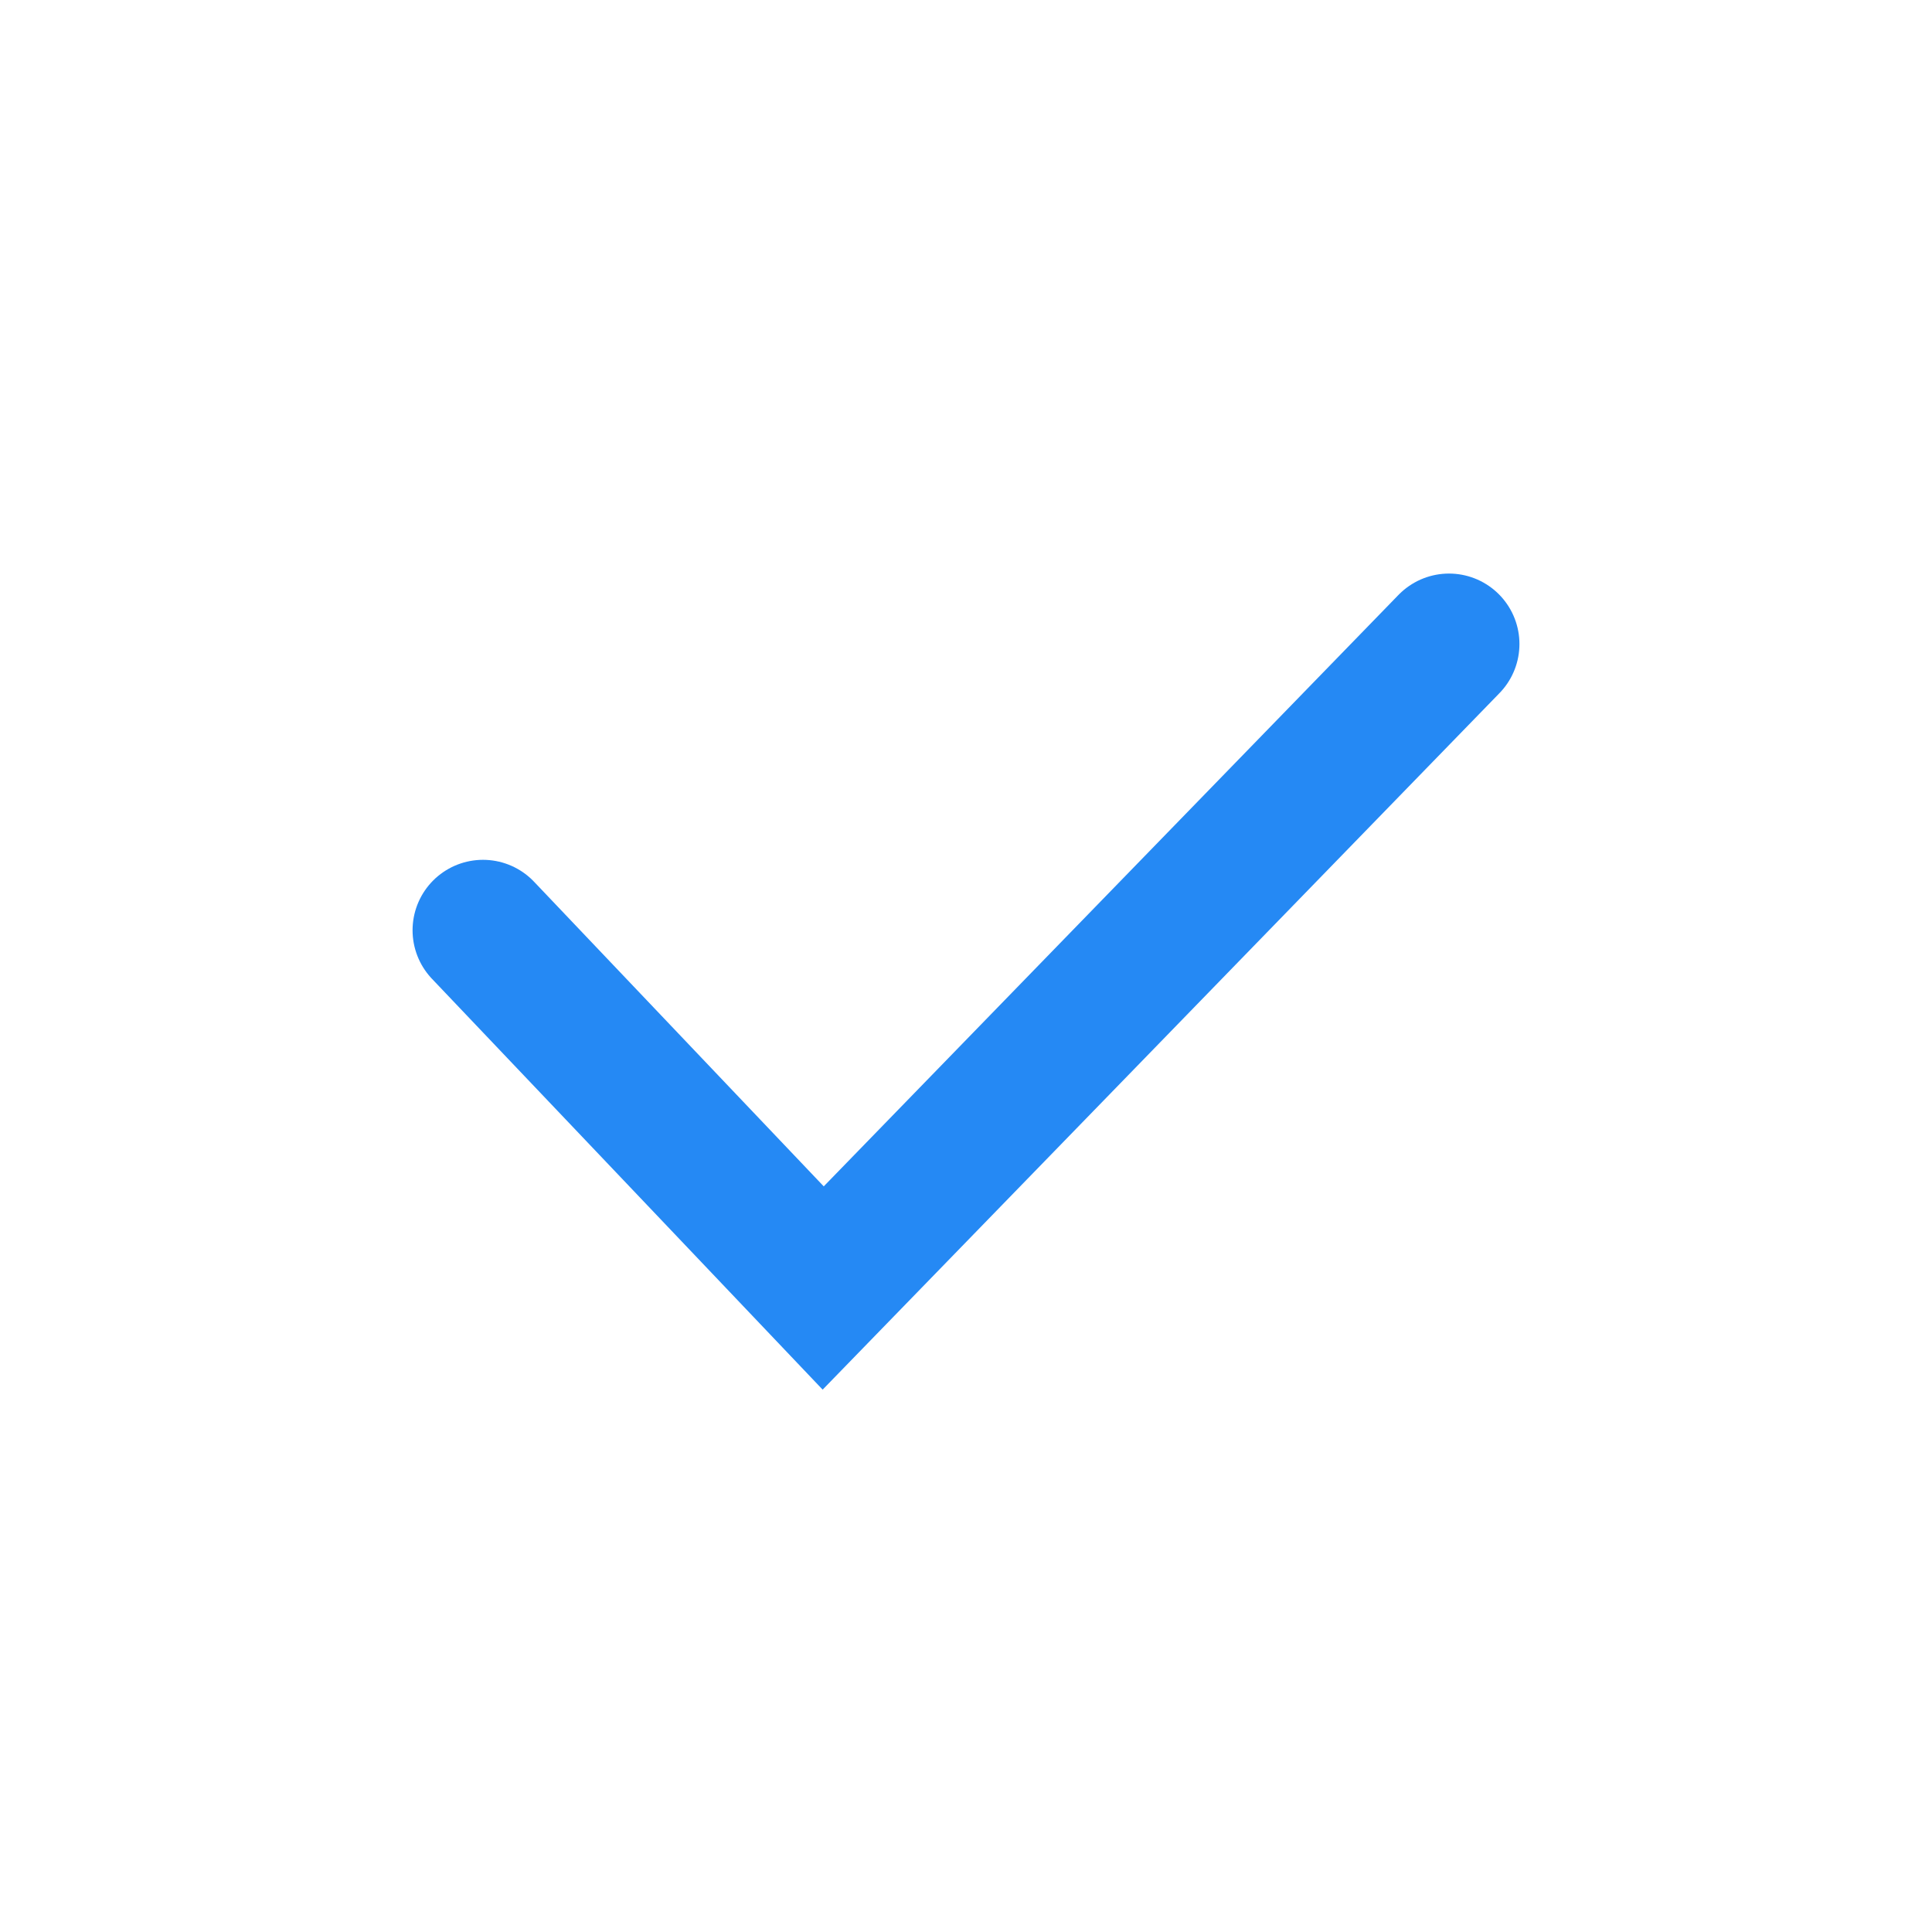
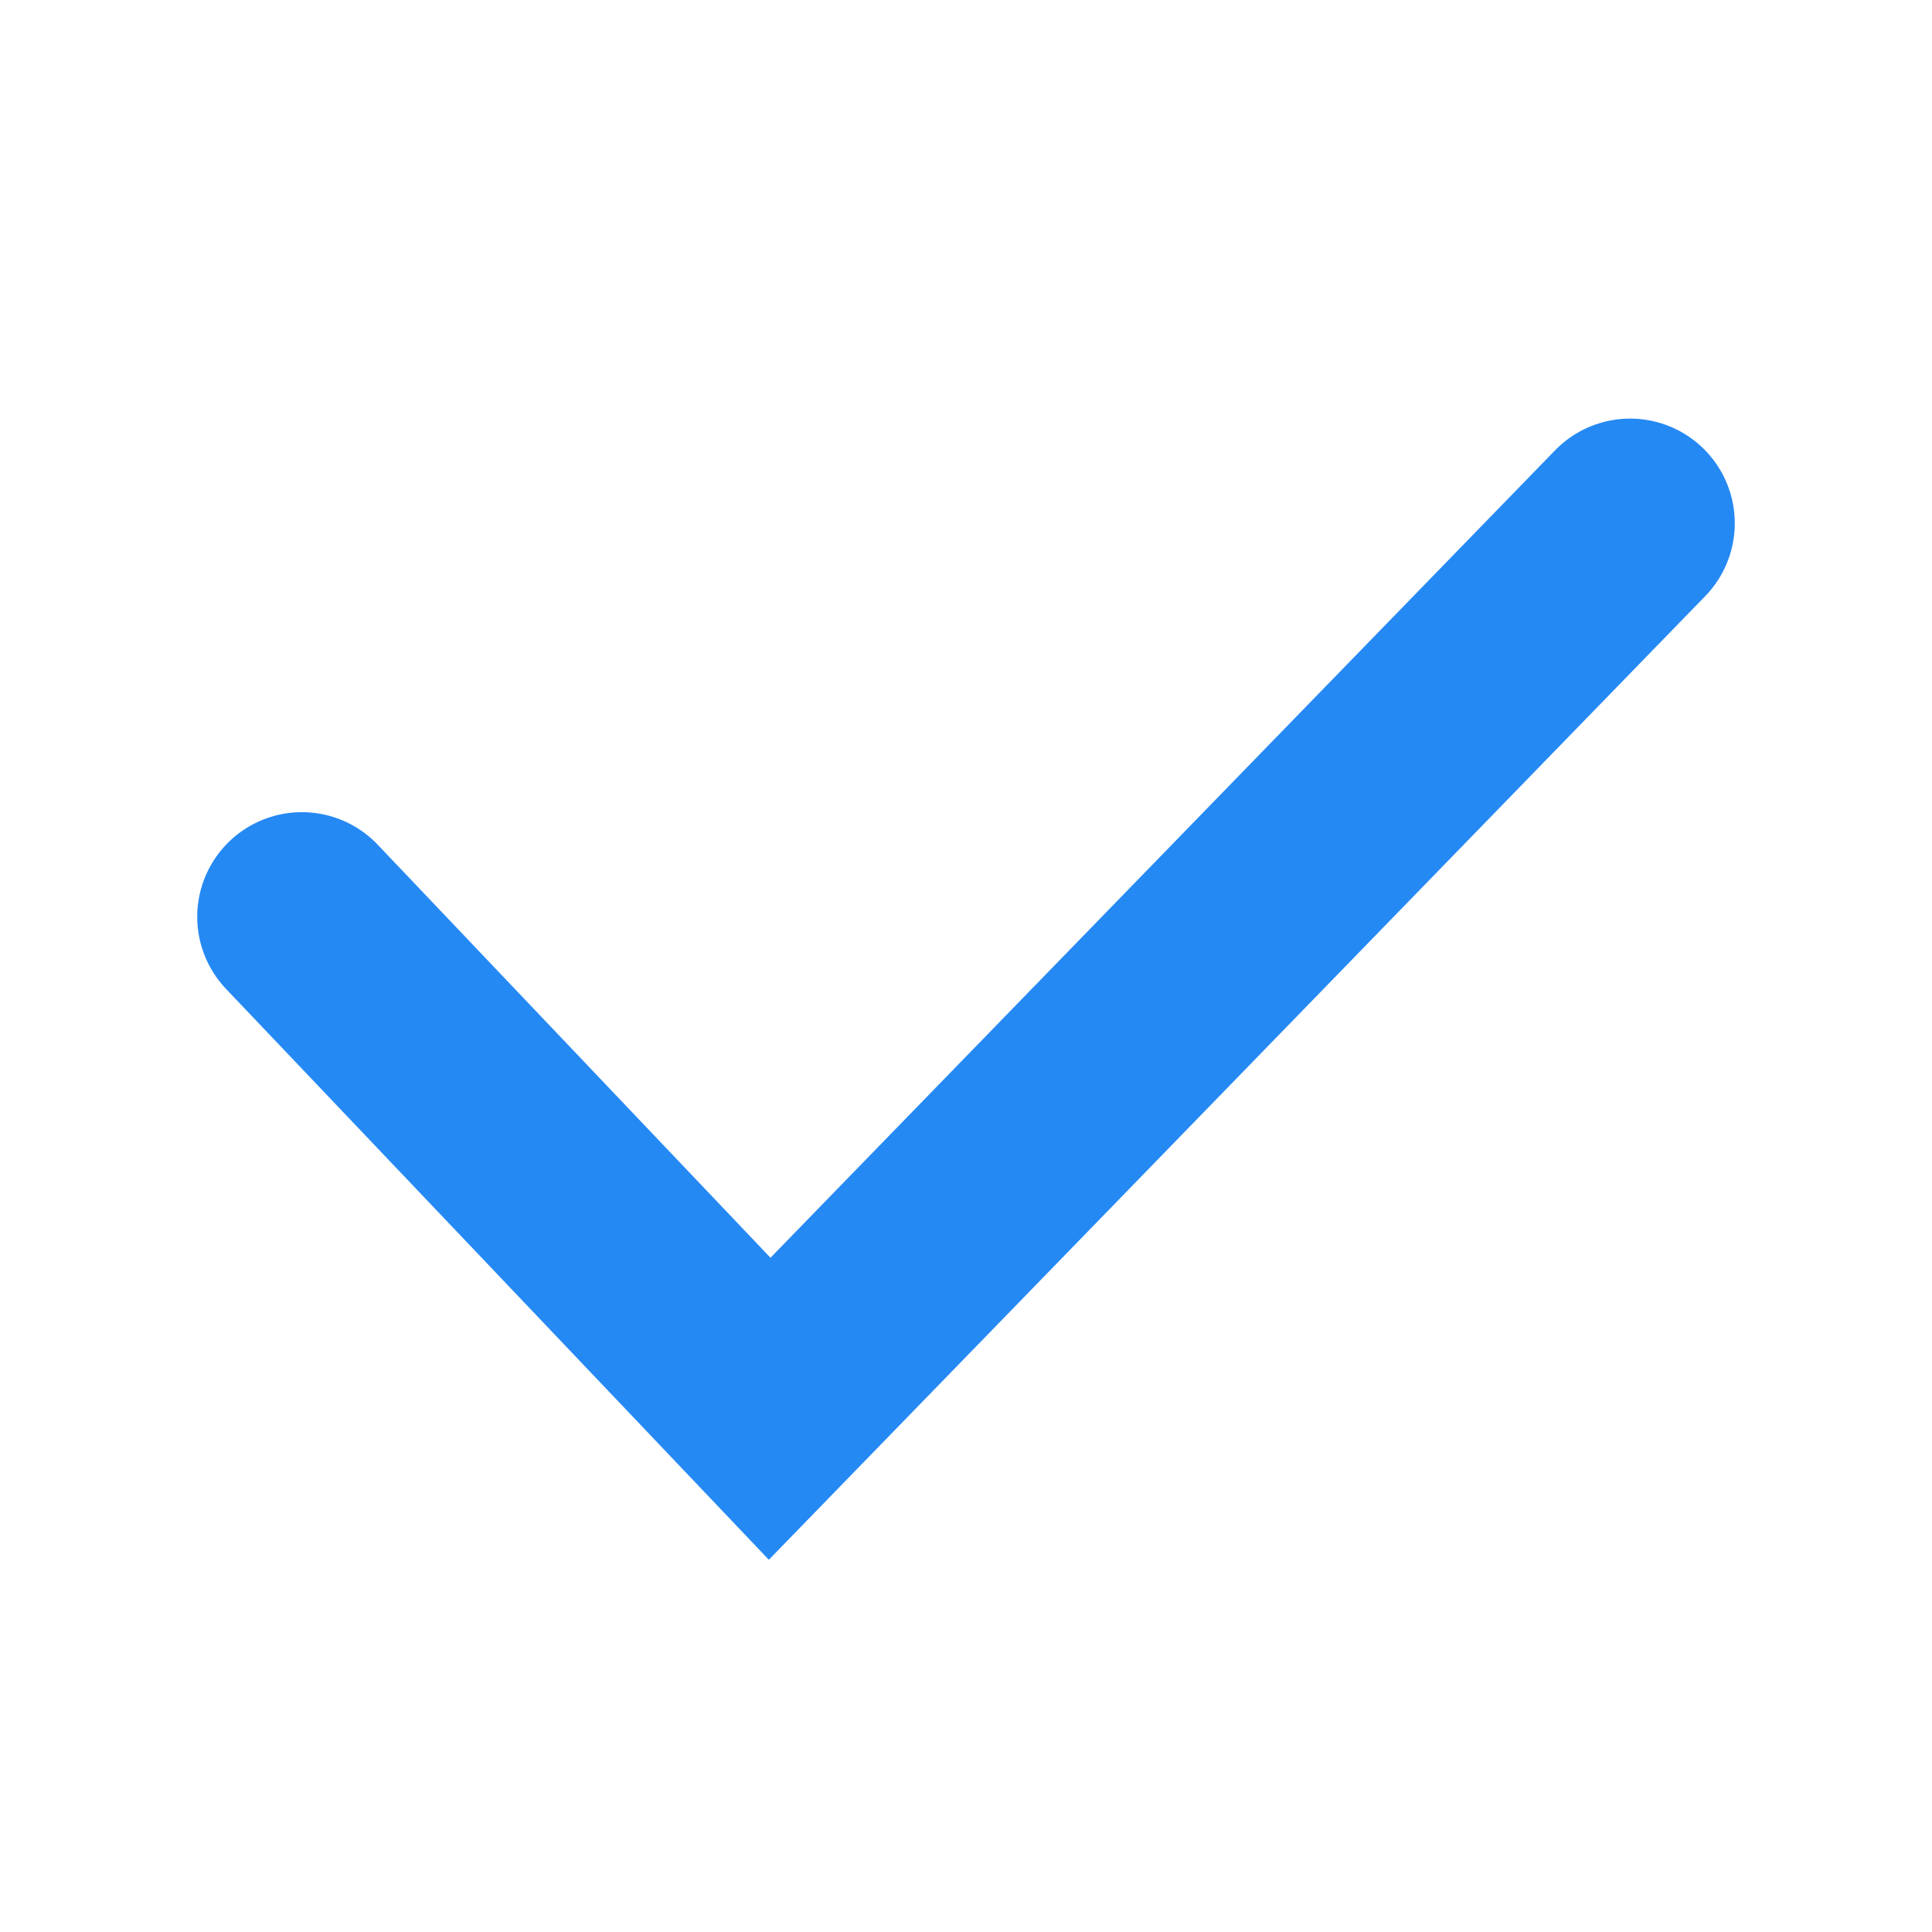
<svg xmlns="http://www.w3.org/2000/svg" width="24" height="24" viewBox="0 0 24 24" fill="none">
-   <g id="Checkbox/icon_sm_24">
-     <path id="Vector 26" d="M6 11.556L10.226 16L18 8" stroke="#2589F4" stroke-width="1.75" stroke-linecap="round" />
-   </g>
+   <path d="M3.75 11.389L9.561 17.5L20.25 6.5" stroke="#2589F4" stroke-width="2.6" stroke-linecap="round" />
</svg>
